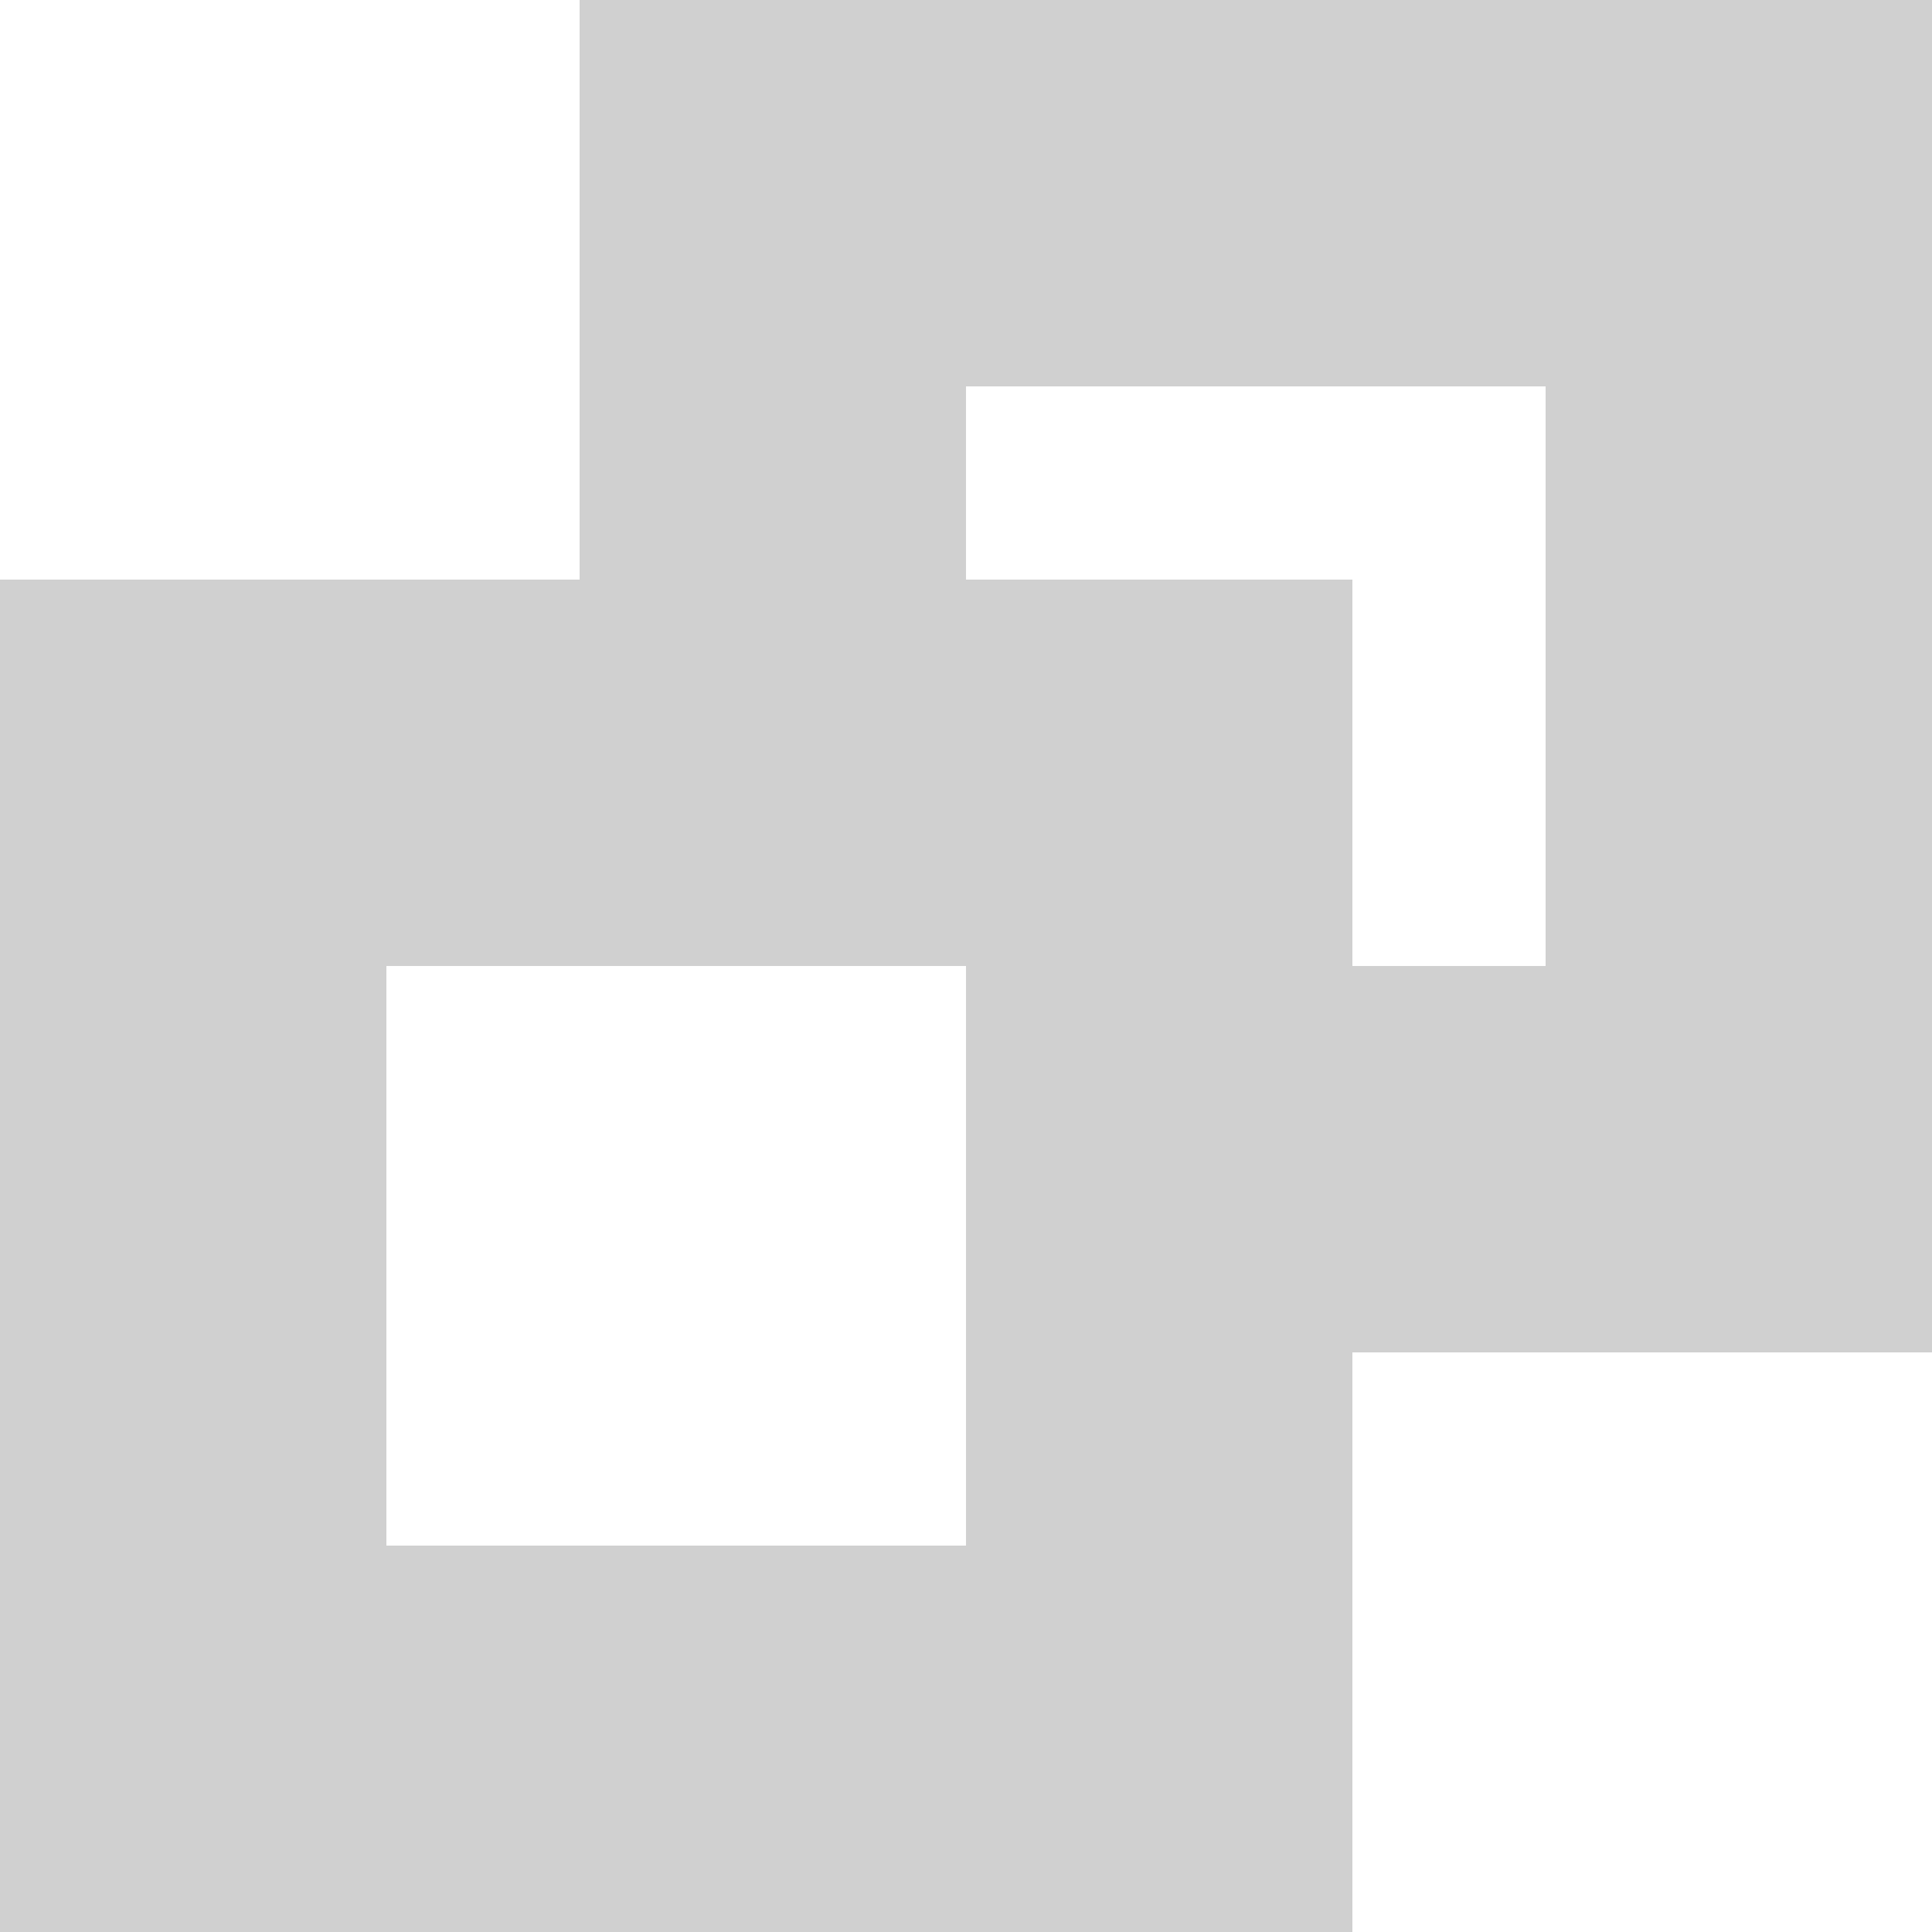
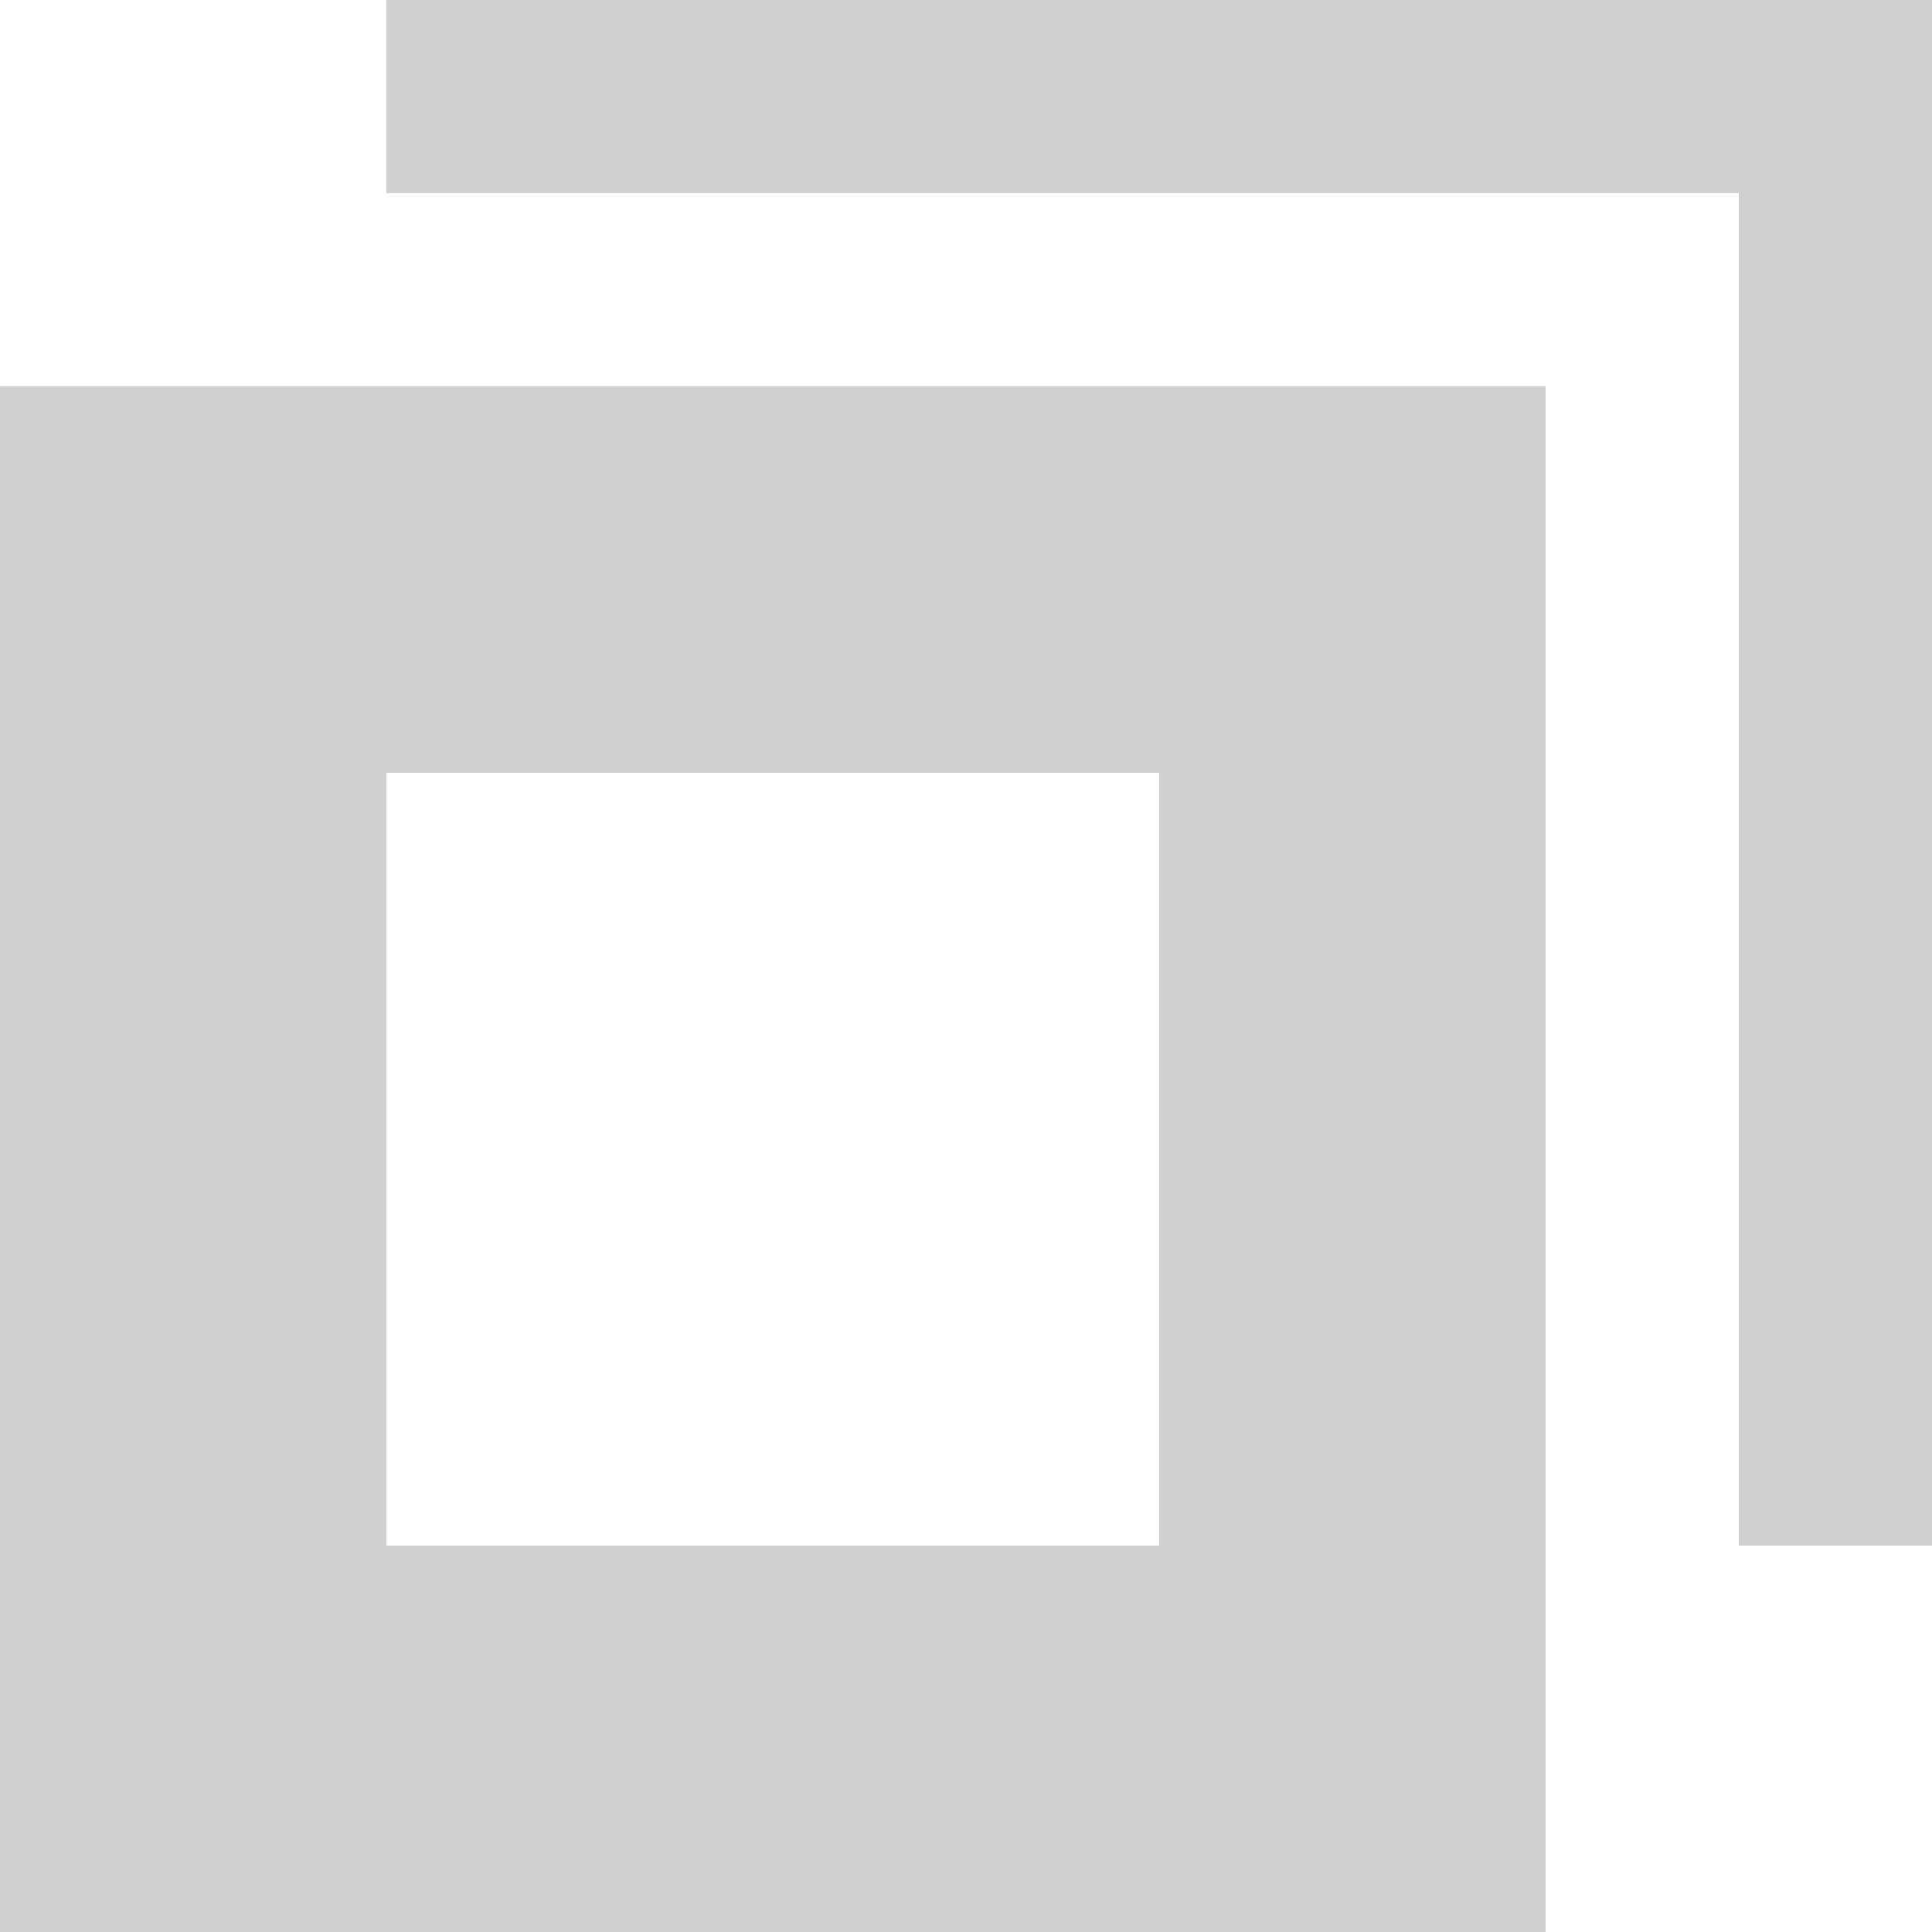
<svg xmlns="http://www.w3.org/2000/svg" version="1.1" id="Layer_1" x="0px" y="0px" viewBox="0 0 10 10" style="enable-background:new 0 0 10 10;" xml:space="preserve">
  <style type="text/css">
	.st0{fill:#D0D0D0;}
</style>
-   <path class="st0" d="M10,0H3v3H0v7h7V7h3V0z M5,8H2V5h3V8z M8,5H7V3H5V2h3V5z" />
+   <g>
+     <path class="st0" d="M0,2v8h8V2H0z M6,8H2V4h4V8z" />
+     <polygon class="st0" points="2,0 2,1 9,1 9,8 10,8 10,0  " />
+   </g>
</svg>
